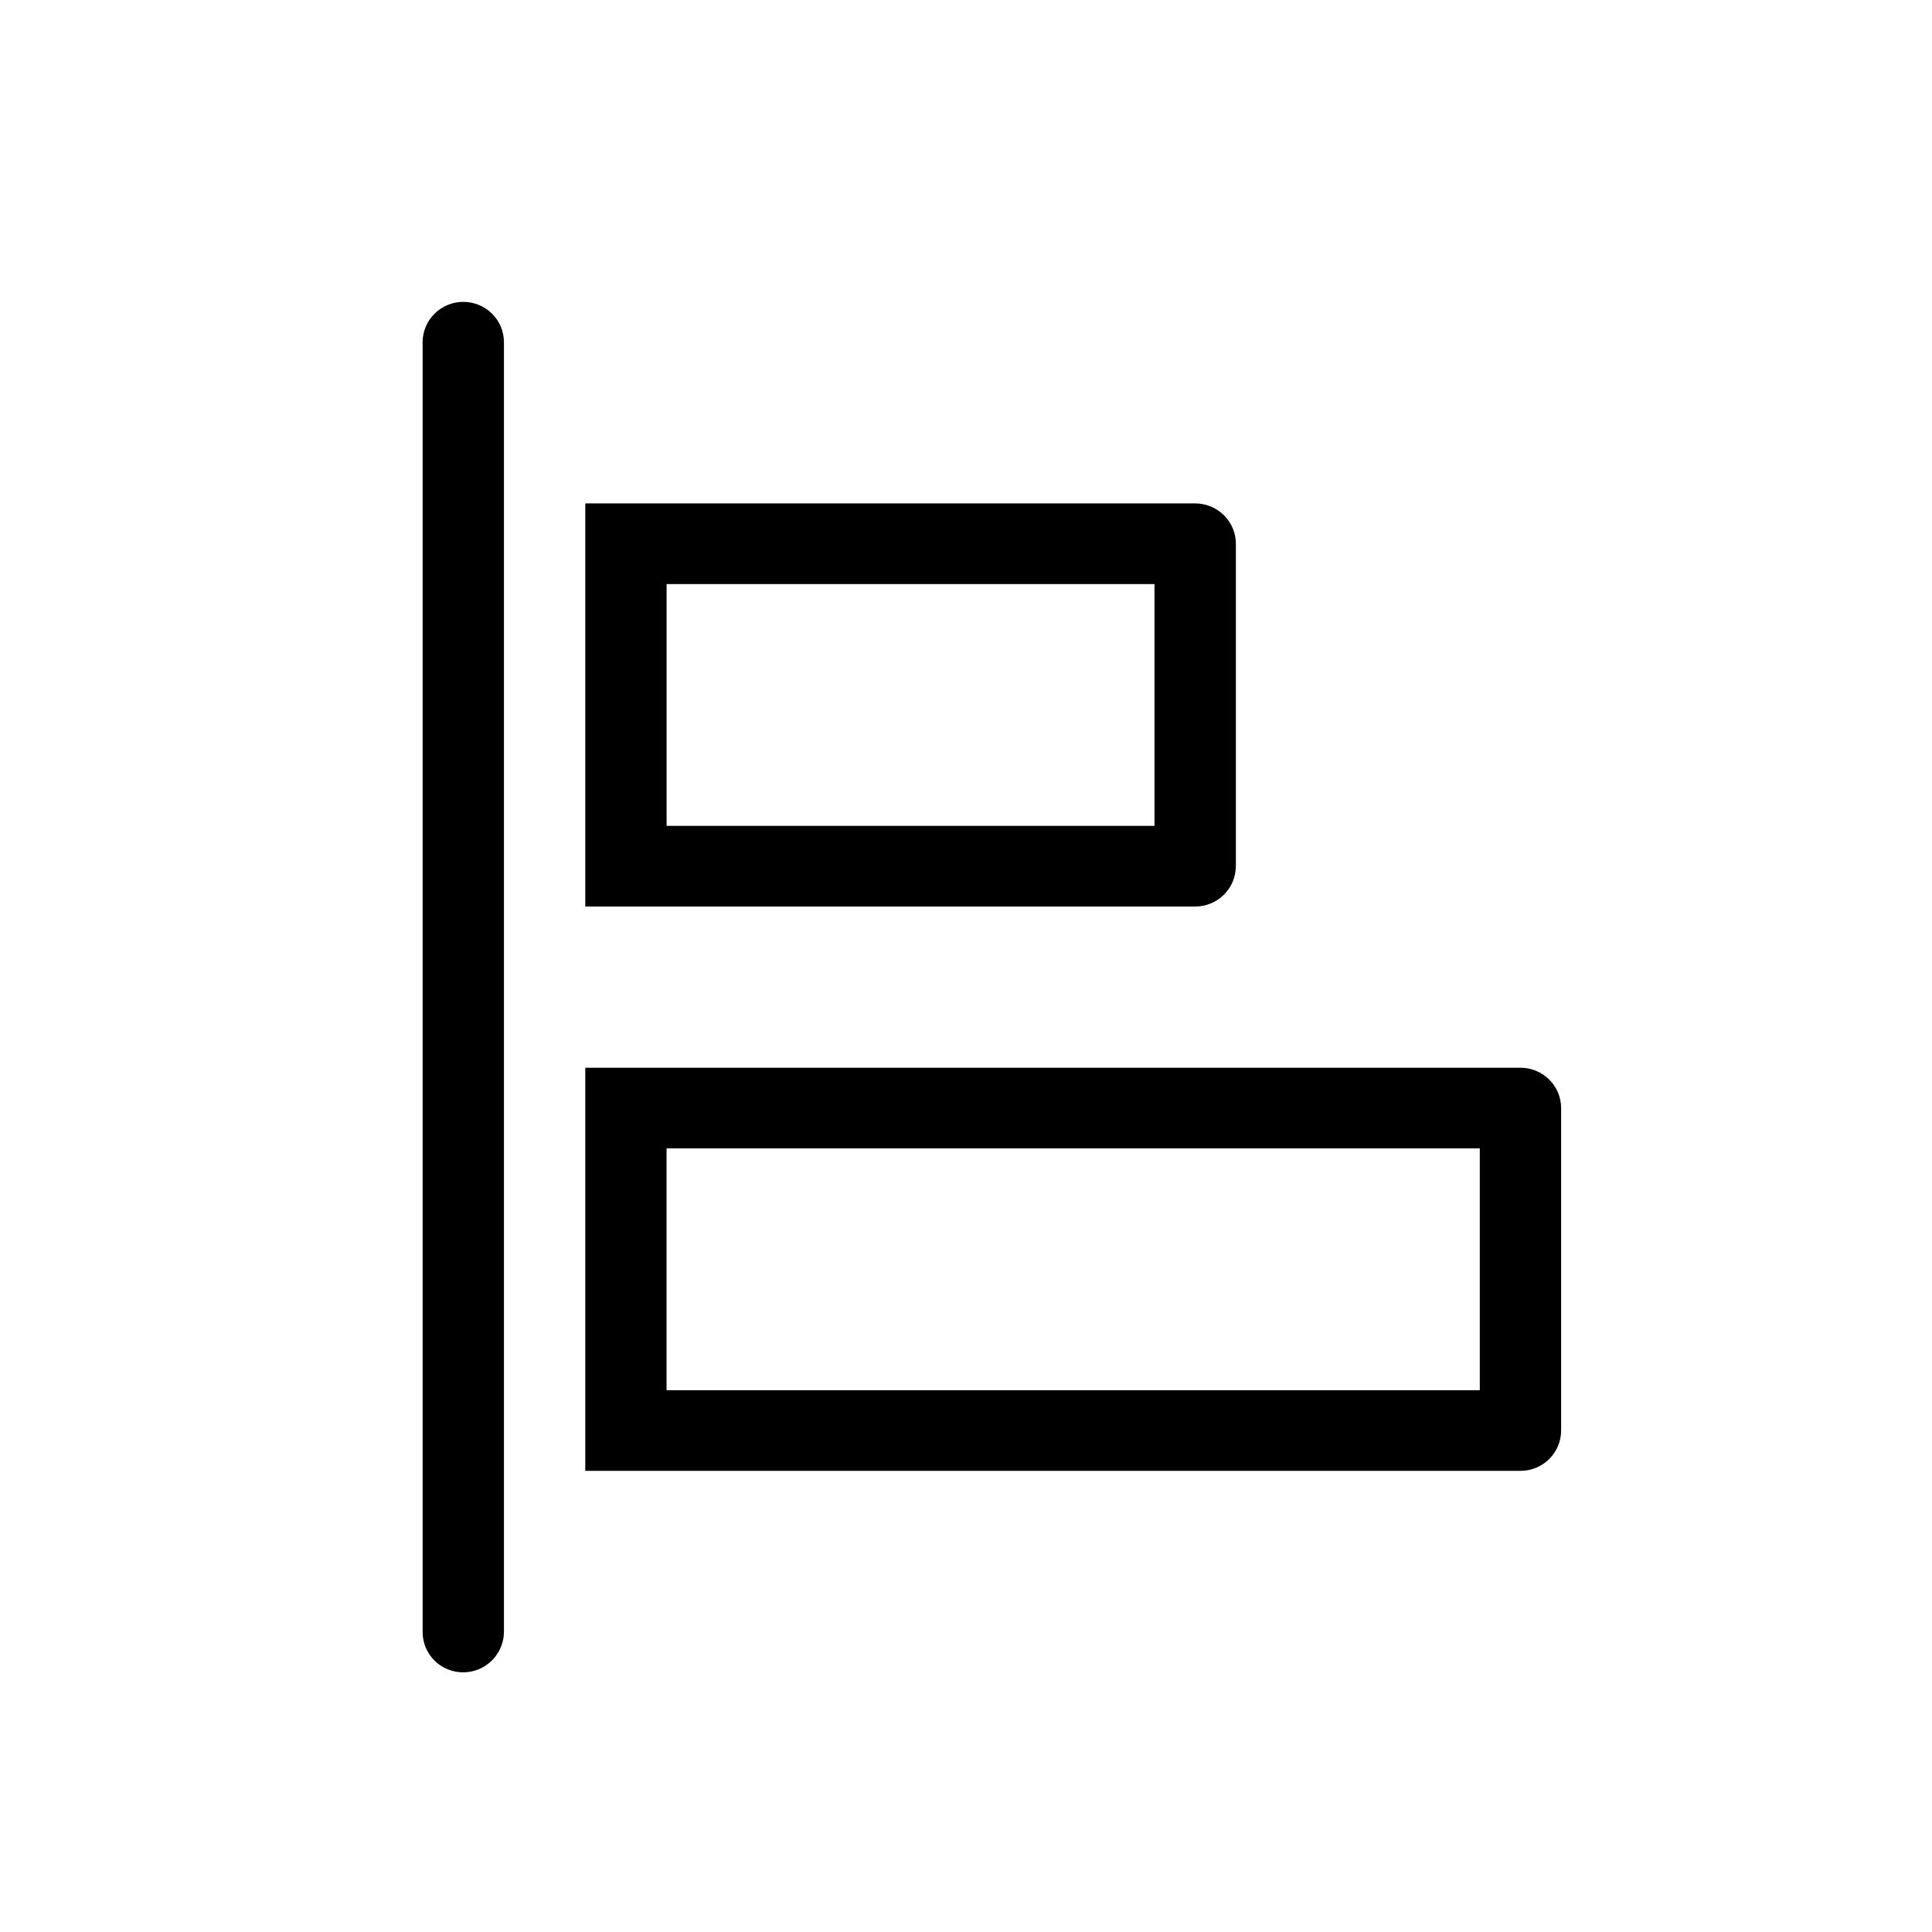
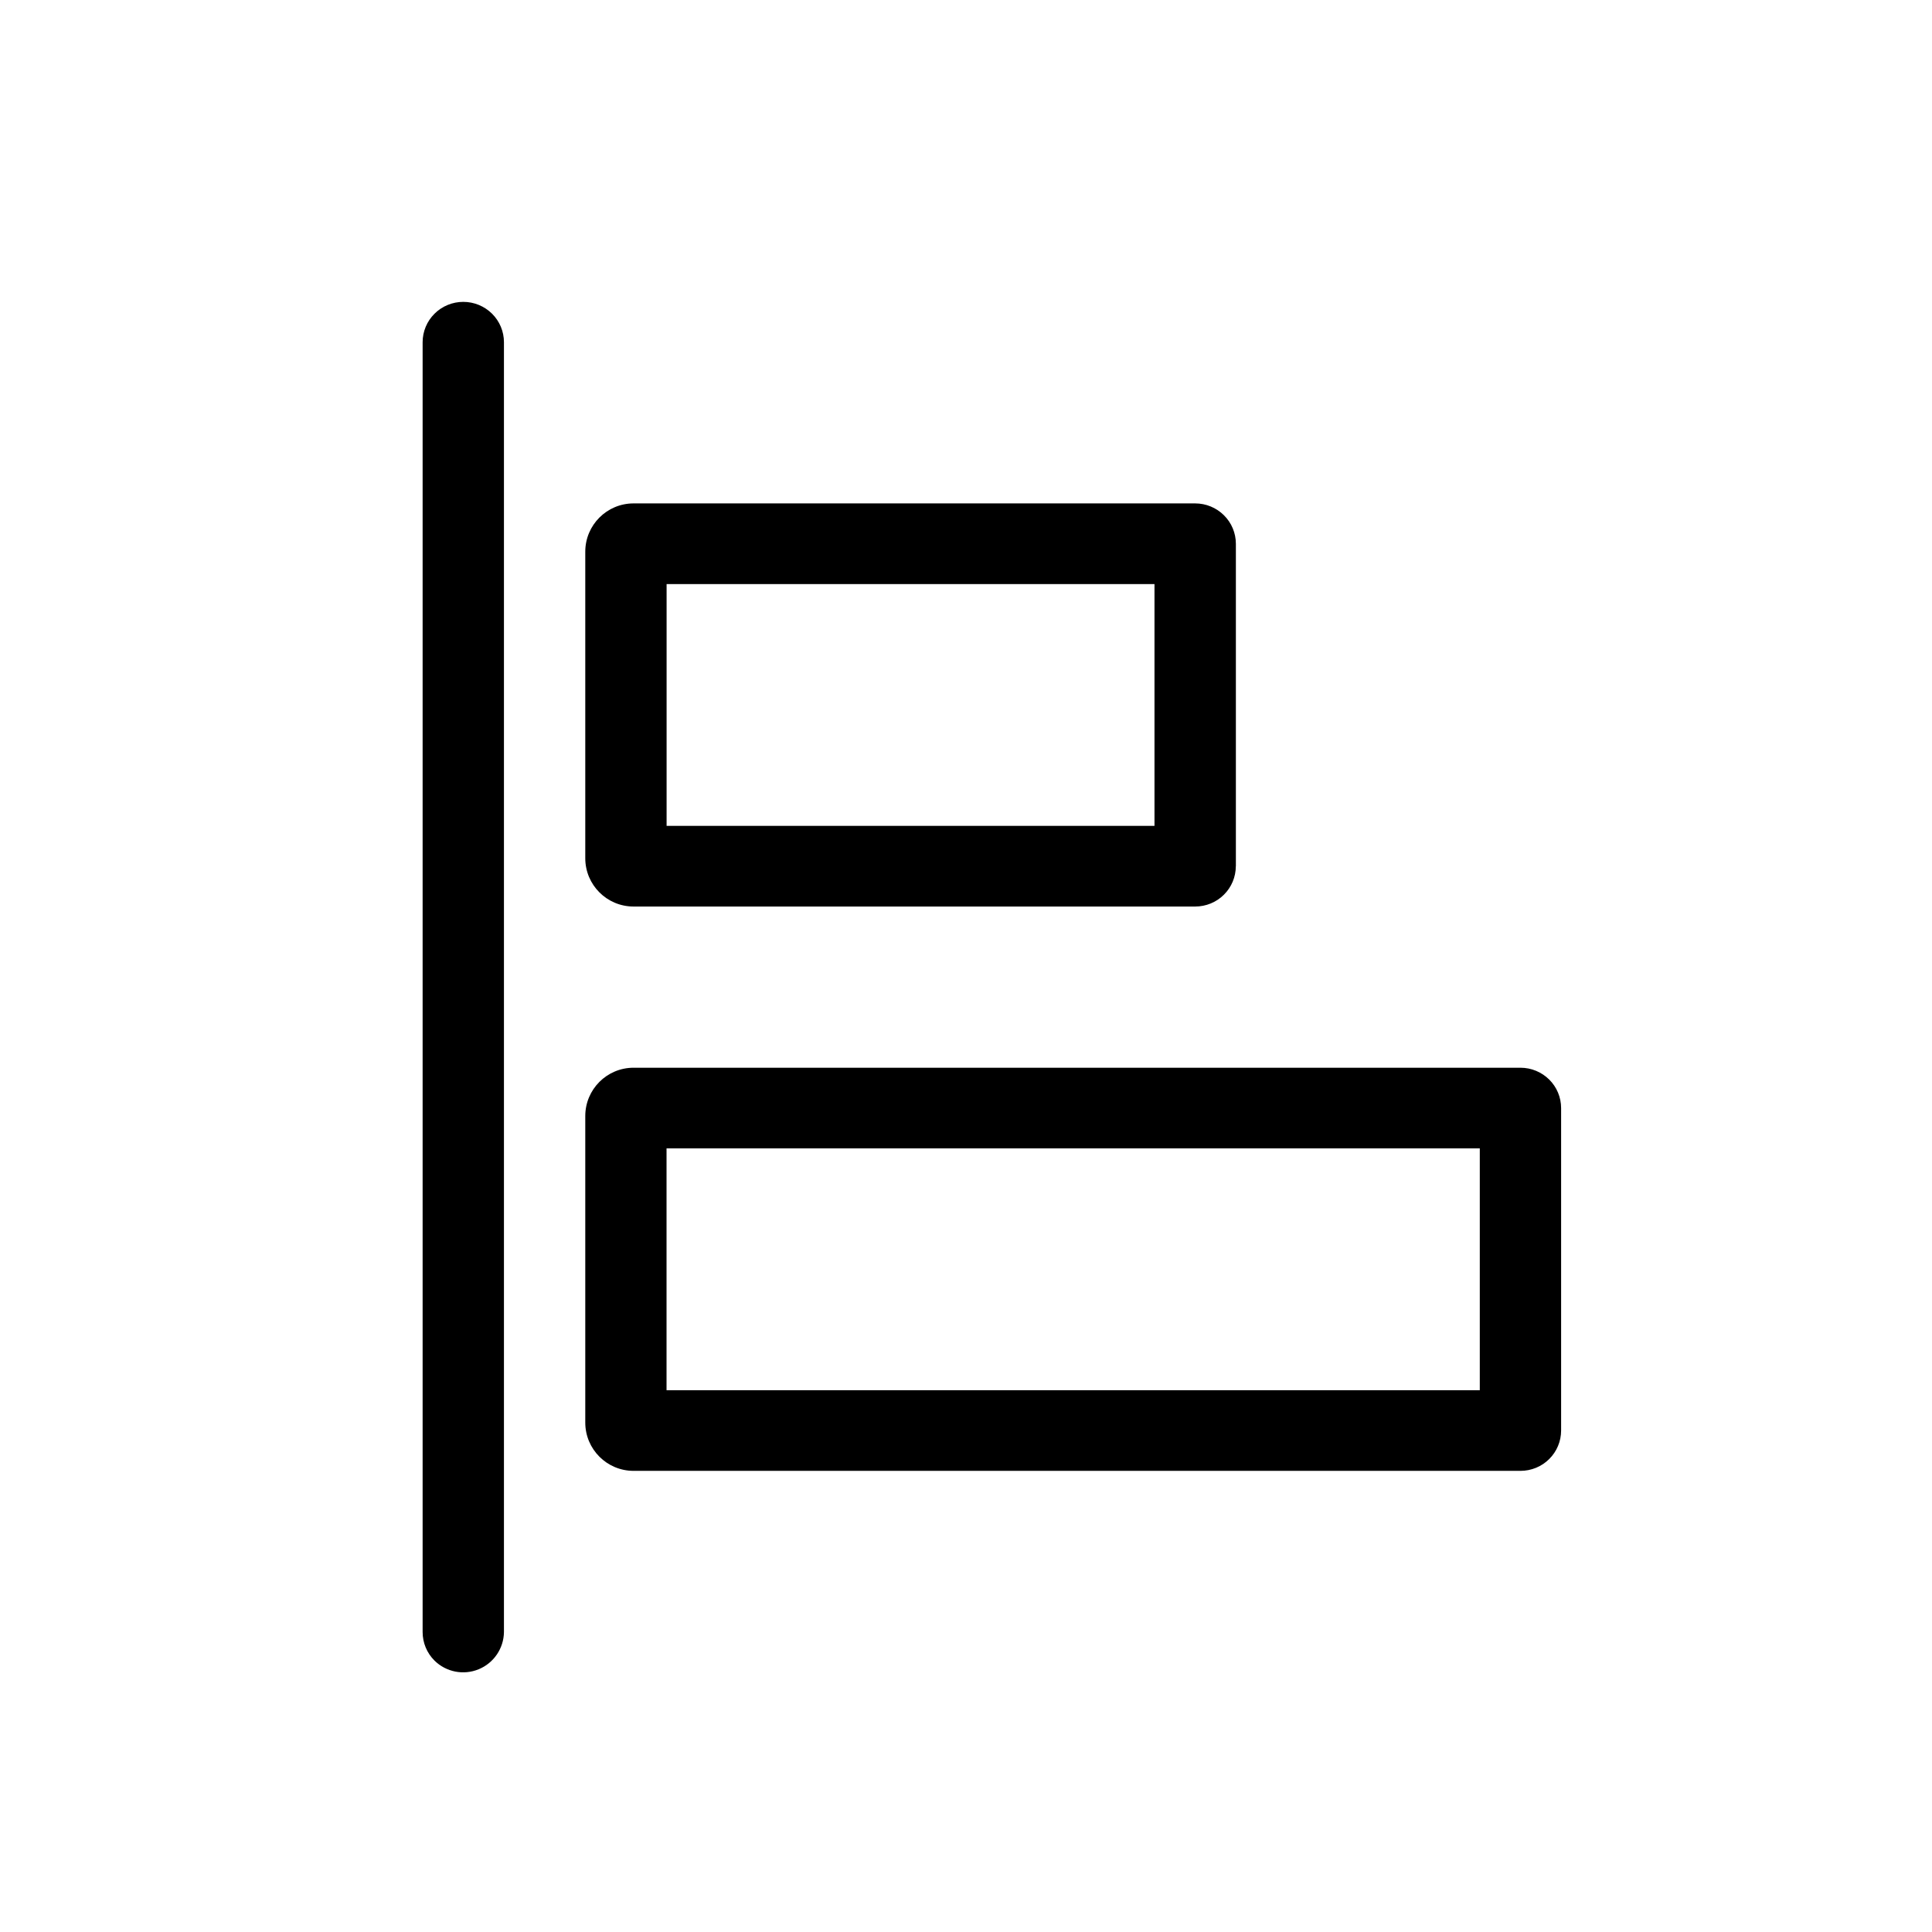
- <svg xmlns="http://www.w3.org/2000/svg" width="32" height="32" fill="currentColor" viewBox="0 0 32 32">
-   <path d="M7.673 5c-.178 0-.35.07-.476.196A.665.665 0 007 5.668v21.364c0 .177.07.347.197.473a.676.676 0 001.15-.473V5.668a.665.665 0 00-.197-.472A.676.676 0 007.673 5zM25.184 17.685H9.694v6.677h15.49c.178 0 .35-.07.476-.196a.665.665 0 00.197-.472v-5.341a.665.665 0 00-.197-.472.676.676 0 00-.476-.196zm-.674 5.341H11.04v-4.005h13.47v4.005zM20.47 14.347V9.006a.665.665 0 00-.198-.472.676.676 0 00-.476-.196H9.694v6.677h10.102c.178 0 .35-.07.476-.196a.665.665 0 00.197-.472zm-1.348-.668h-8.081V9.674h8.081v4.005z" />
+ <svg xmlns="http://www.w3.org/2000/svg" width="32" height="32" viewBox="0 0 32 32">
+   <path d="M7.673 5c-.178 0-.35.07-.476.196A.665.665 0 007 5.668v21.364c0 .177.07.347.197.473a.676.676 0 001.15-.473V5.668a.665.665 0 00-.197-.472A.676.676 0 007.673 5zM25.184 17.685h-14.69a.8.8 0 00-.8.8v5.077a.8.8 0 00.8.8h14.69c.178 0 .35-.07.476-.196a.665.665 0 00.197-.472v-5.341a.665.665 0 00-.197-.472.676.676 0 00-.476-.196zm-.674 5.341H11.04v-4.005h13.47v4.005zM20.47 14.347V9.006a.665.665 0 00-.198-.472.676.676 0 00-.476-.196h-9.302a.8.8 0 00-.8.8v5.077a.8.8 0 00.8.8h9.302c.178 0 .35-.07.476-.196a.665.665 0 00.197-.472zm-1.348-.668h-8.081V9.674h8.081v4.005z" />
</svg>
